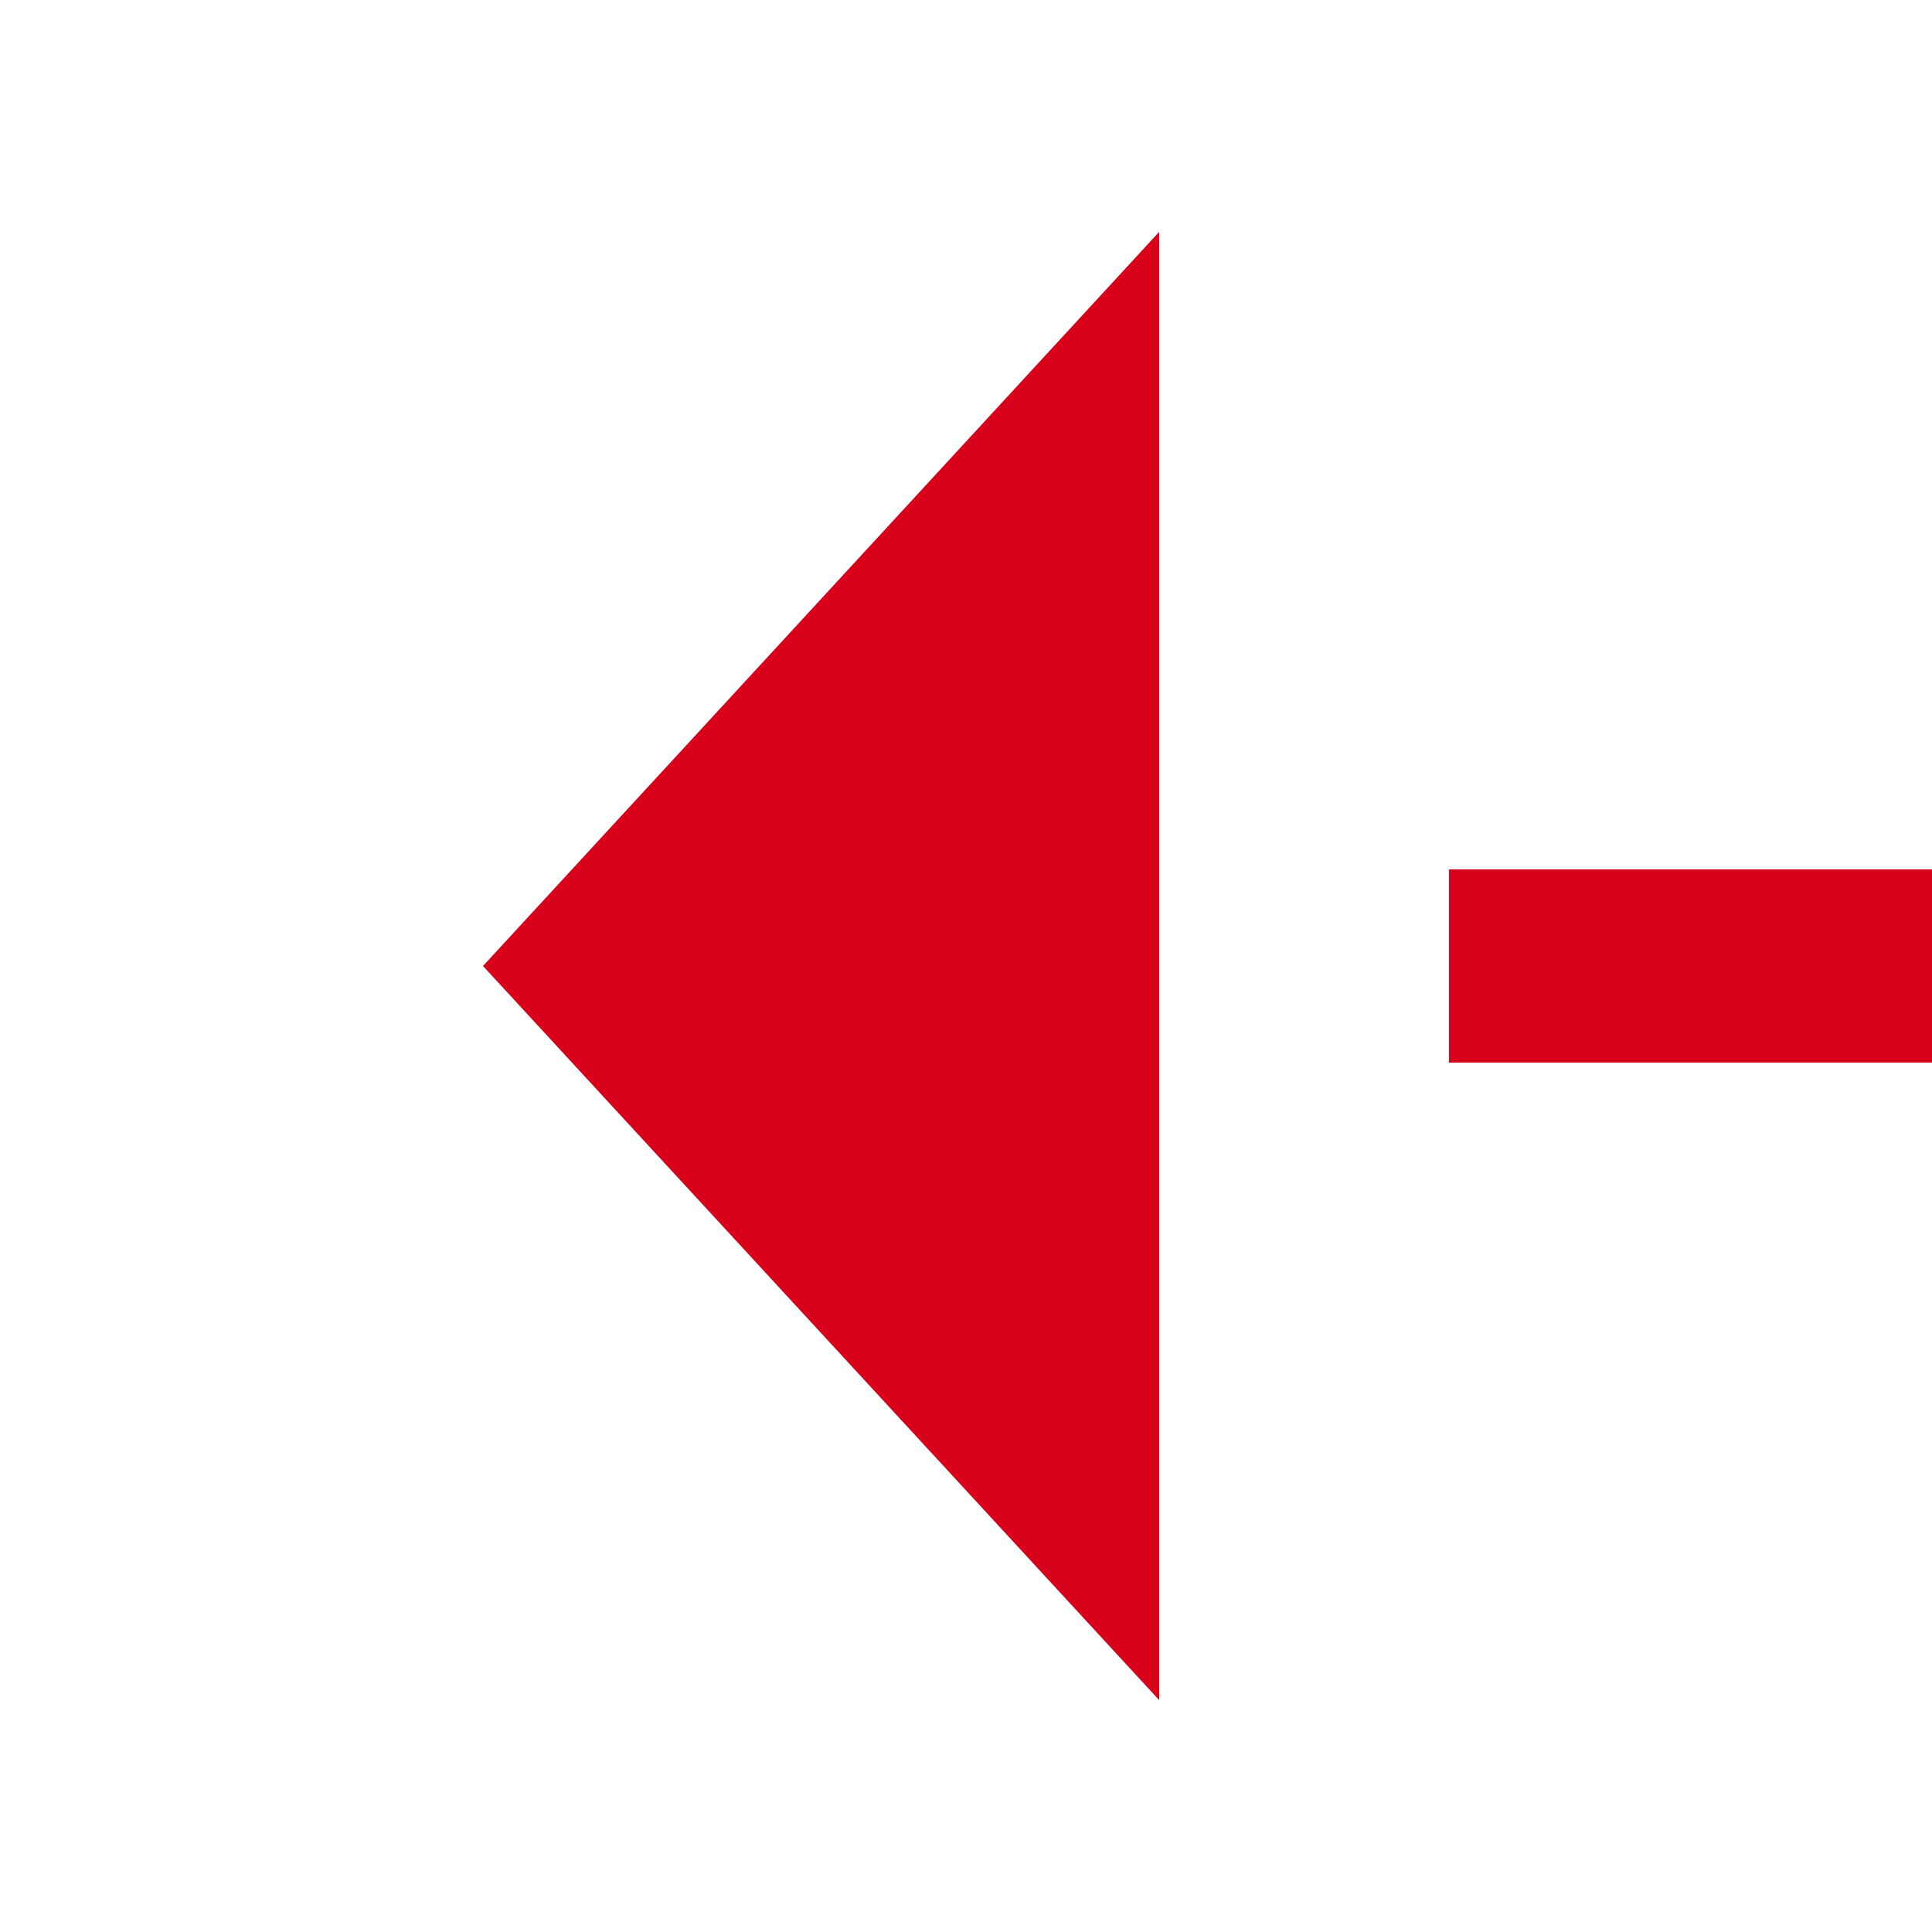
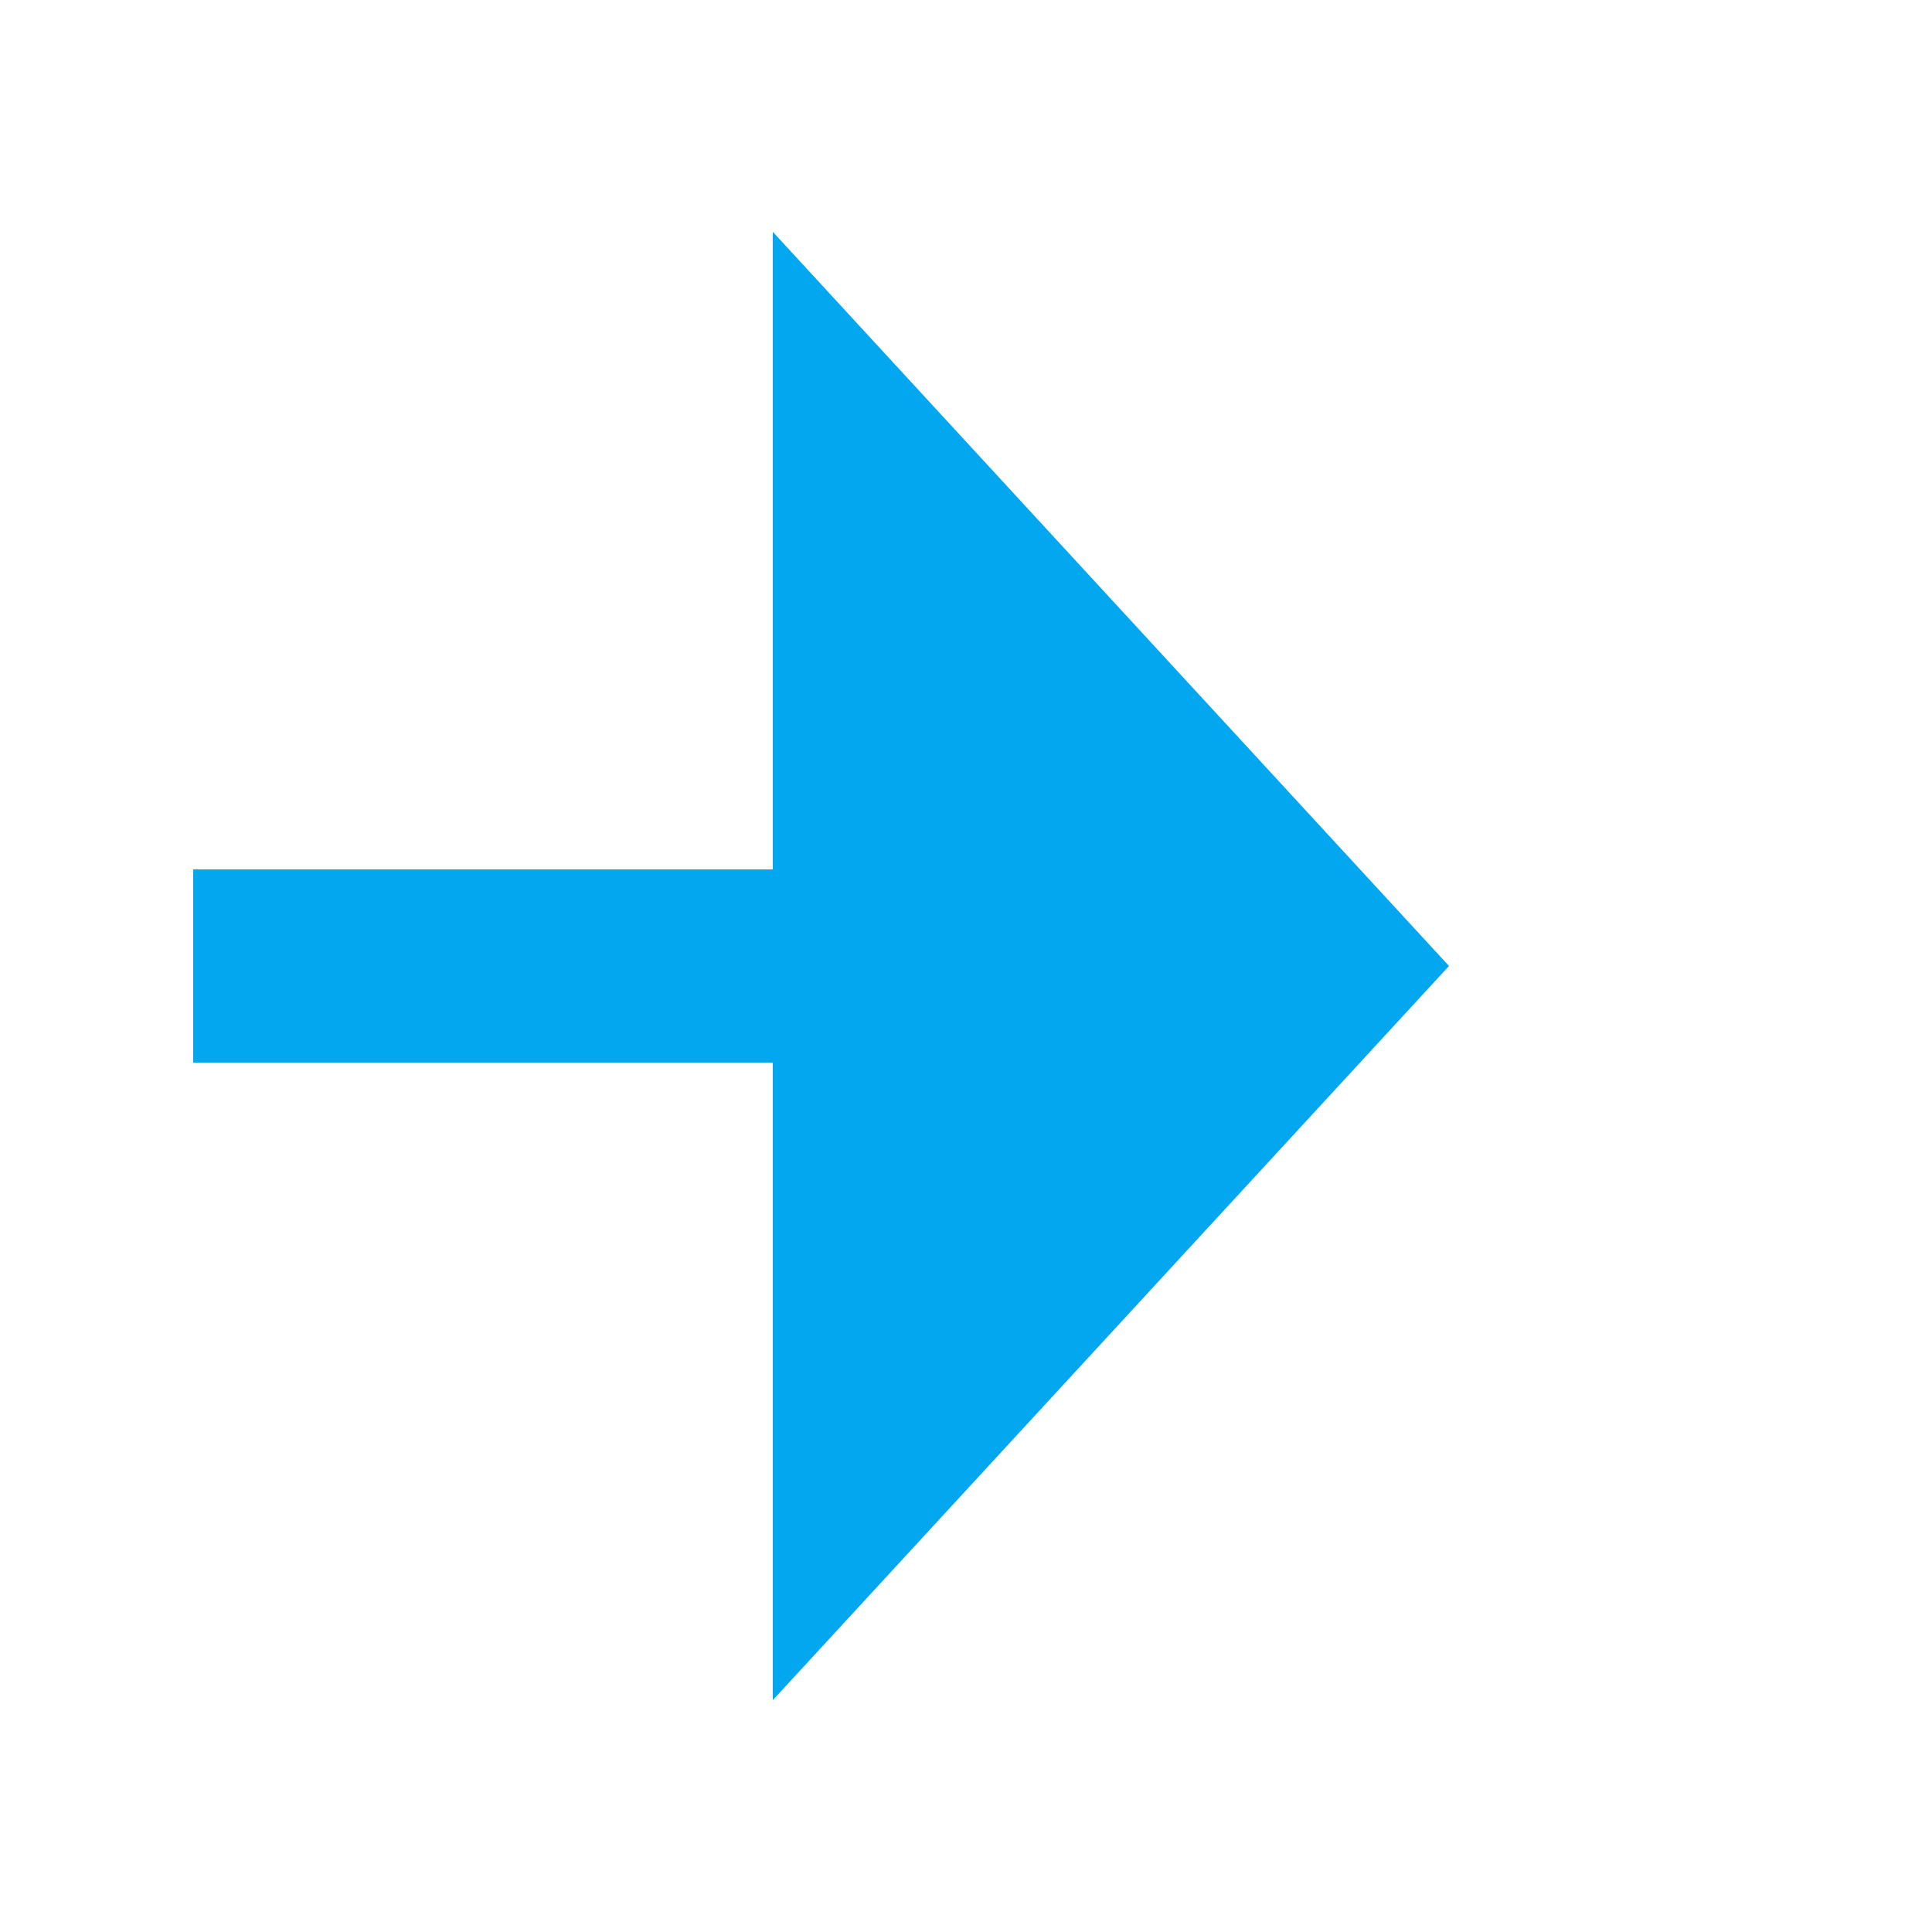
- <svg xmlns="http://www.w3.org/2000/svg" version="1.1" width="20px" height="20px" preserveAspectRatio="xMinYMid meet" viewBox="2456 67  20 18">
-   <path d="M 3998 413  L 3998 76  L 2467 76  " stroke-width="2" stroke-dasharray="18,8" stroke="#d9001b" fill="none" />
-   <path d="M 2468 68.4  L 2461 76  L 2468 83.6  L 2468 68.4  Z " fill-rule="nonzero" fill="#d9001b" stroke="none" />
+ <svg xmlns="http://www.w3.org/2000/svg" version="1.1" width="20px" height="20px" preserveAspectRatio="xMinYMid meet" viewBox="1563 1156  20 18">
+   <path d="M 837 1399  L 837 1165  L 1572 1165  " stroke-width="2" stroke-dasharray="18,8" stroke="#02a7f0" fill="none" />
+   <path d="M 1571 1172.6  L 1578 1165  L 1571 1157.4  L 1571 1172.6  Z " fill-rule="nonzero" fill="#02a7f0" stroke="none" />
</svg>
